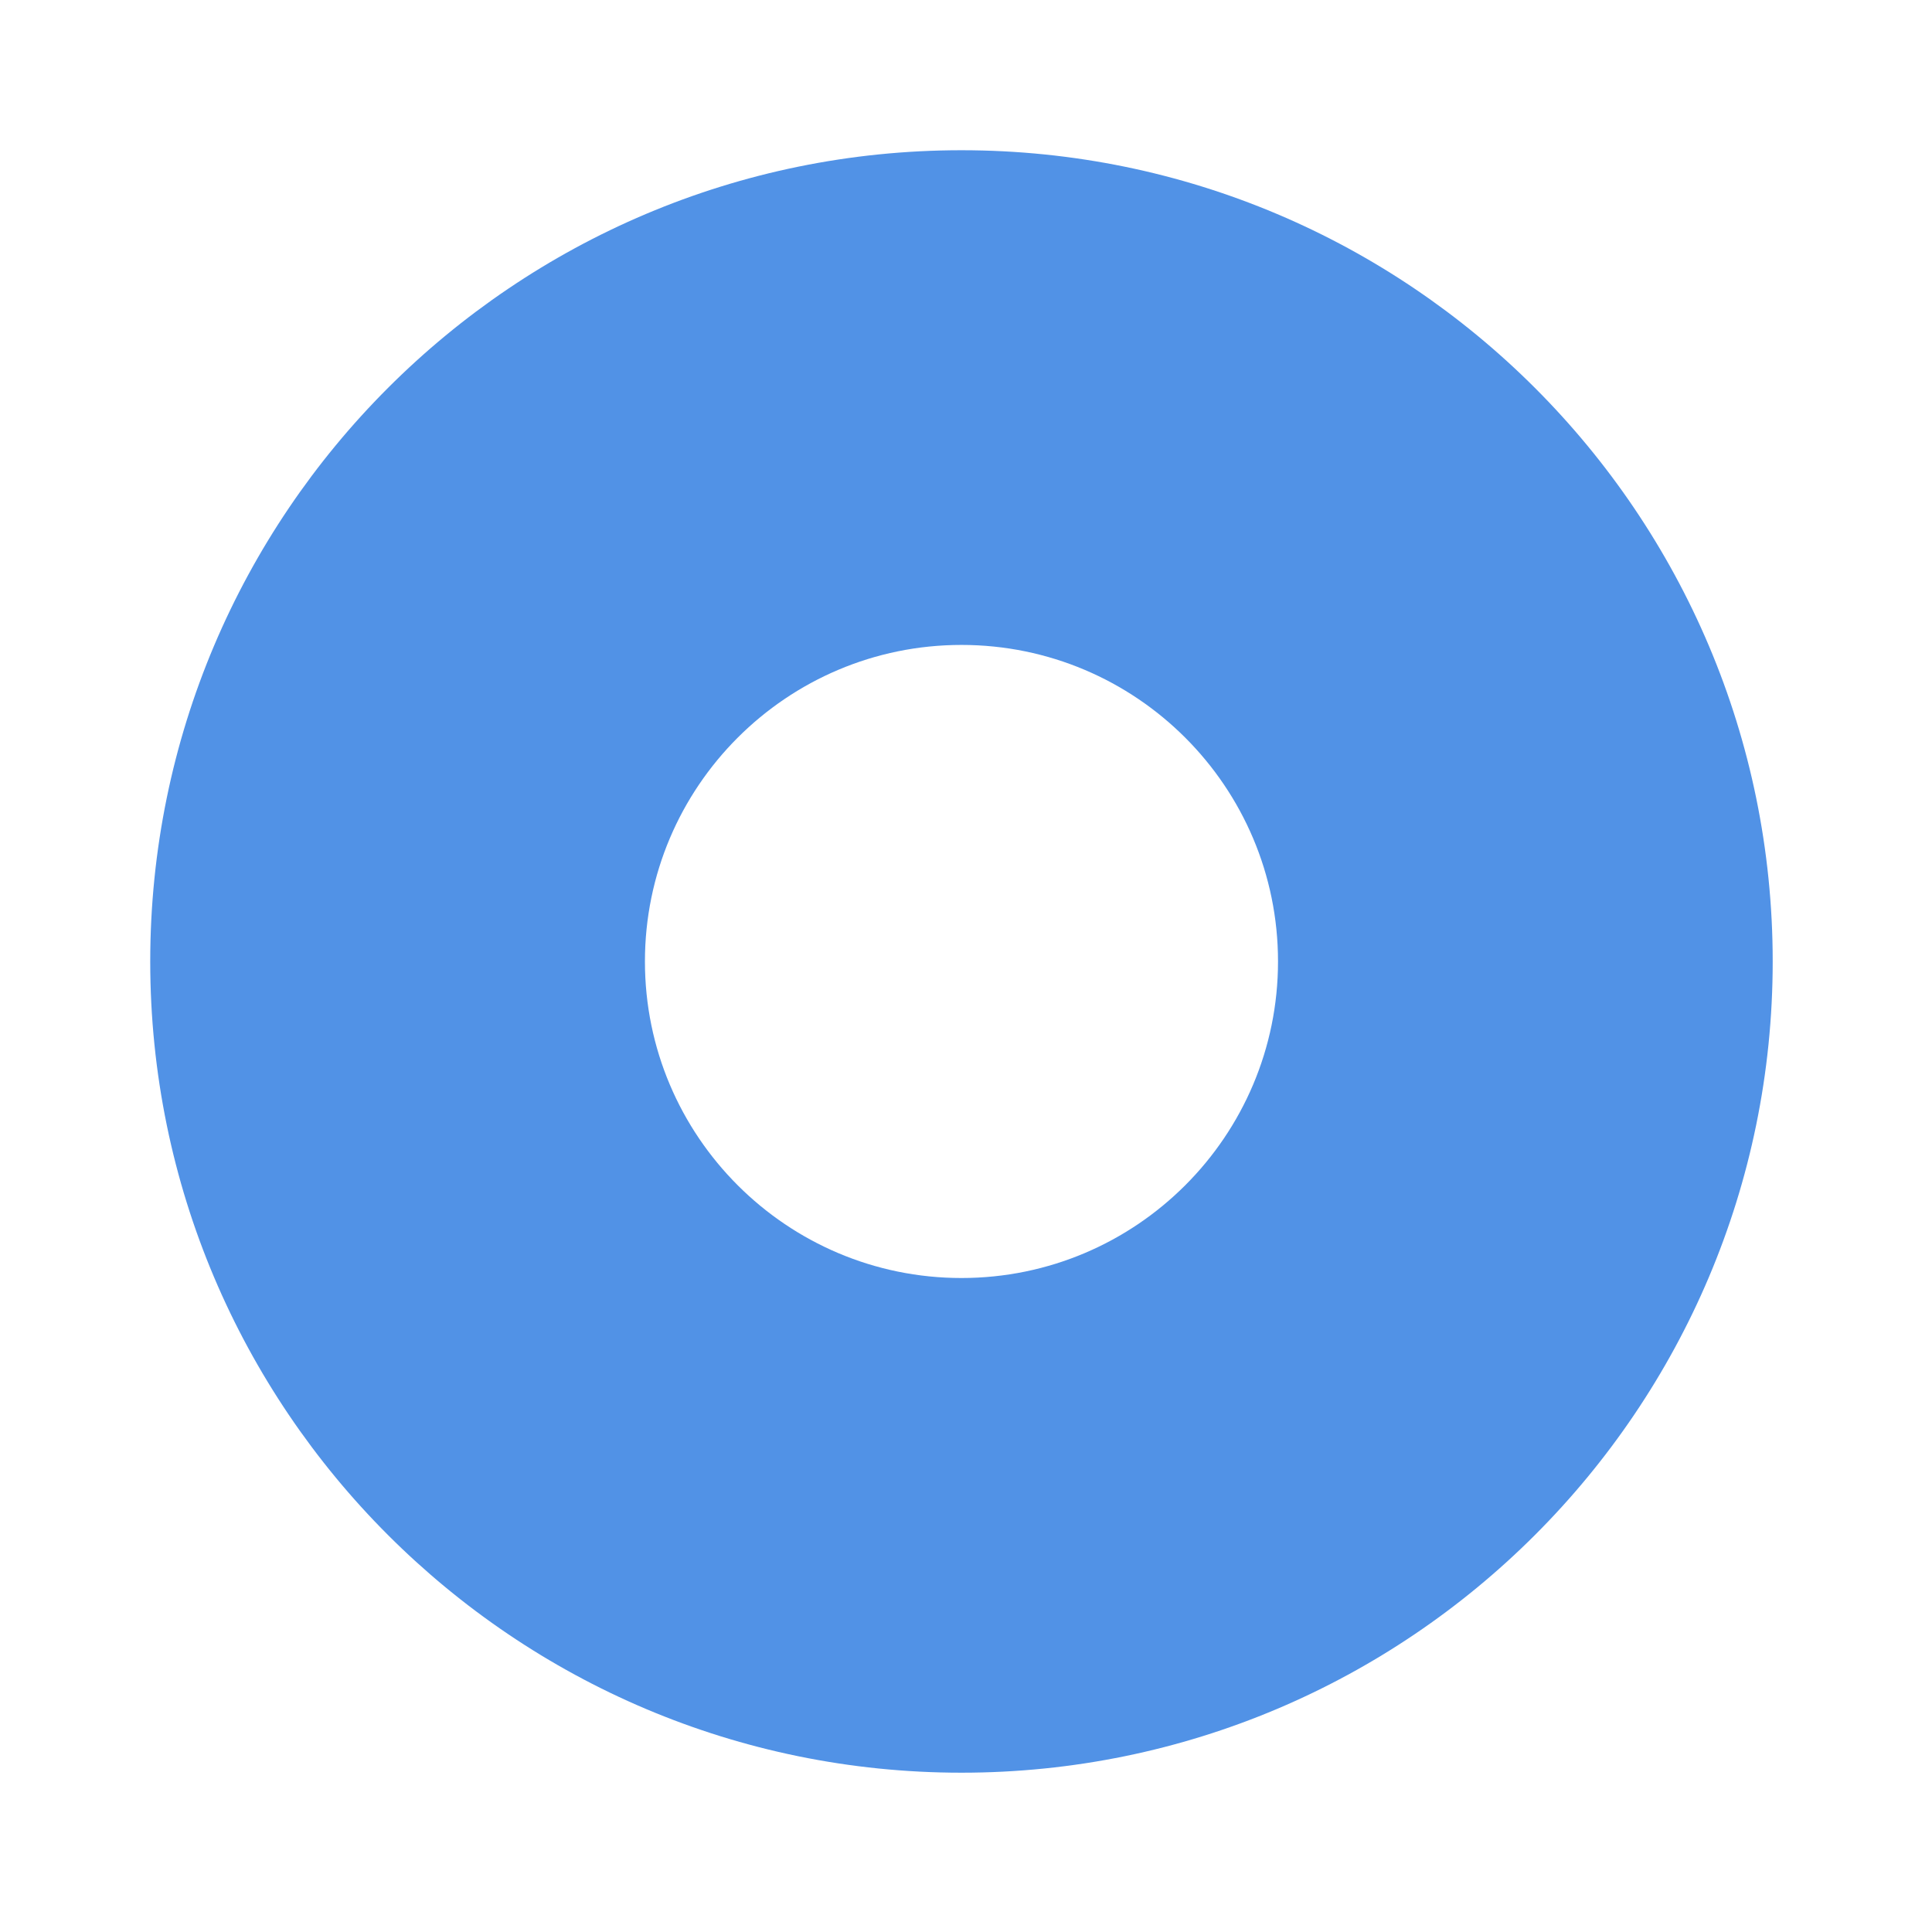
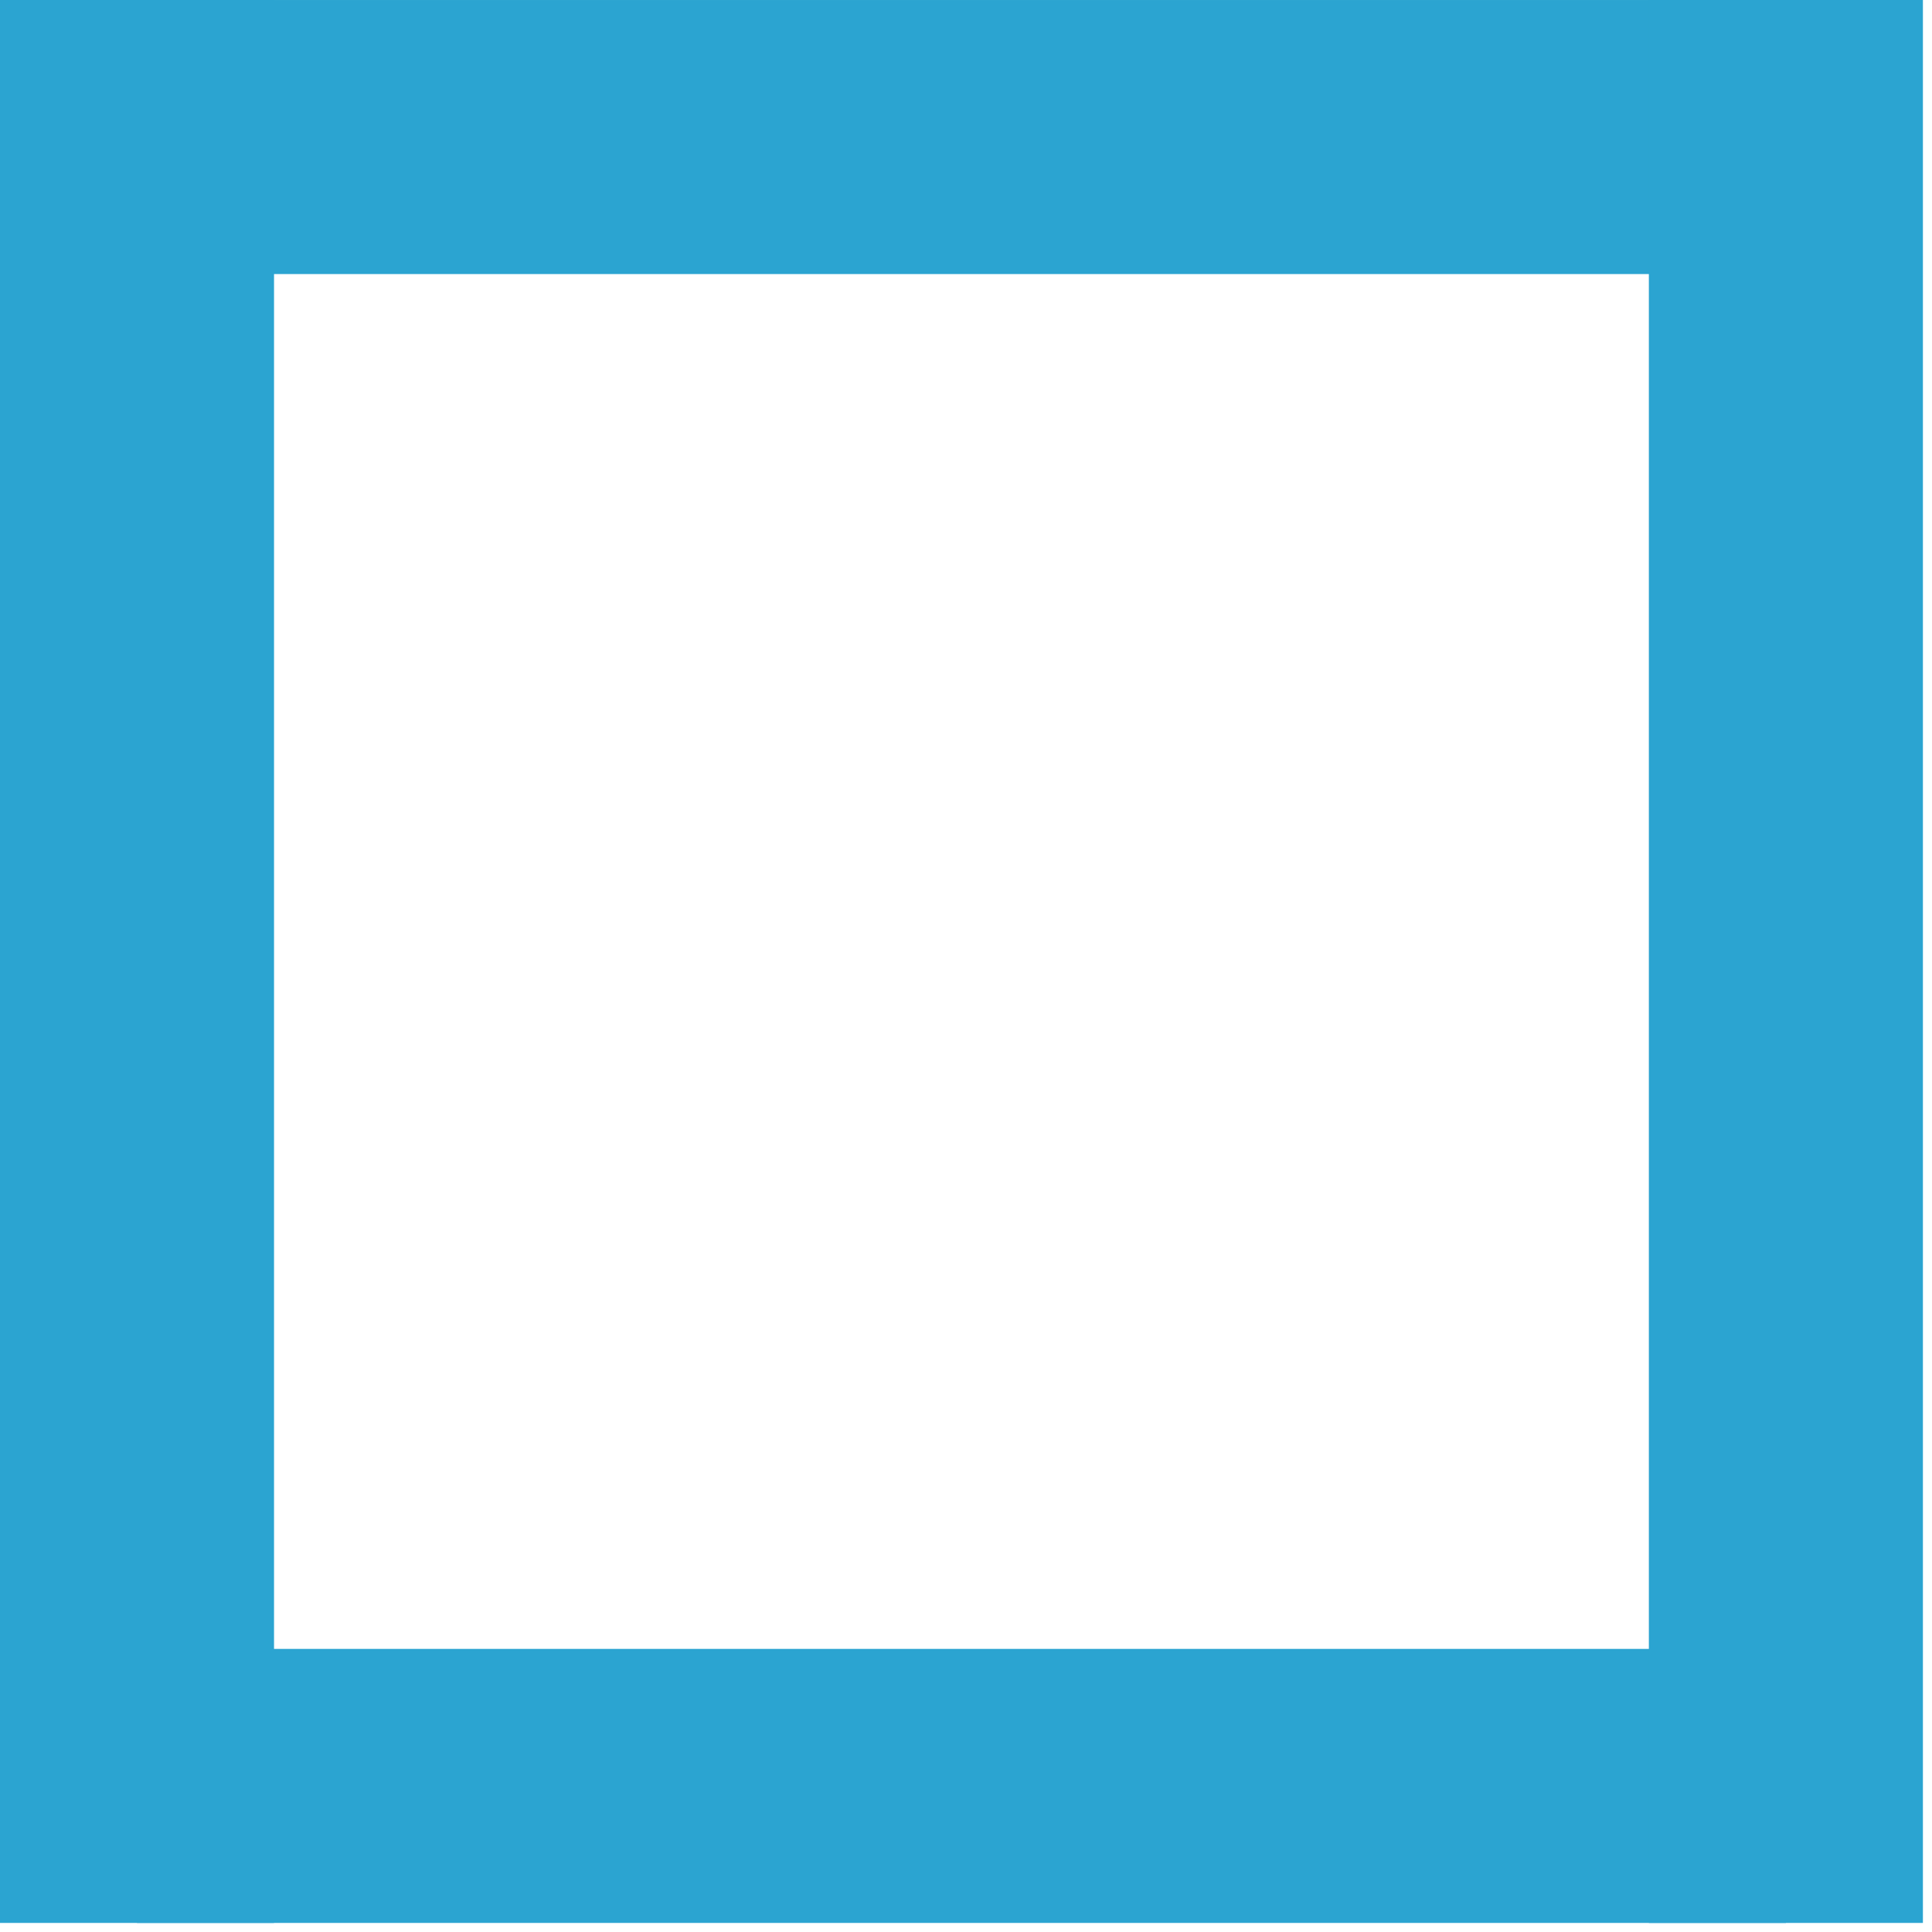
<svg xmlns="http://www.w3.org/2000/svg" width="100%" height="100%" viewBox="0 0 178 178" version="1.1" xml:space="preserve" style="fill-rule:evenodd;clip-rule:evenodd;stroke-linejoin:round;stroke-miterlimit:2;">
-   <g transform="matrix(1,0,0,1,0,-770.1577)">
-     <g id="bk" transform="matrix(0.278212,0,0,0.319339,445.7714,691.4603)">
+   <g transform="matrix(1,0,0,1,-3794.109,0)">
+     <g id="bk" transform="matrix(0.278212,0,0,0.319339,4239.88,-78.69737)">
      <rect x="-1602.271" y="246.438" width="636.799" height="554.787" style="fill:none;" />
-       <g transform="matrix(3.587347,0,0,3.12534,-4411.217,-7160.066)">
-         <path d="M871.771,2383.692C913.102,2383.692 946.658,2417.248 946.658,2458.58C946.658,2499.911 913.102,2533.467 871.771,2533.467C830.439,2533.467 796.883,2499.911 796.883,2458.58C796.883,2417.248 830.439,2383.692 871.771,2383.692ZM871.771,2429.359C855.643,2429.359 842.55,2442.452 842.55,2458.58C842.55,2474.707 855.643,2487.801 871.771,2487.801C887.898,2487.801 900.992,2474.707 900.992,2458.58C900.992,2442.452 887.898,2429.359 871.771,2429.359Z" style="fill:rgb(81,146,230);" />
+       <clipPath id="_clip1">
+         <rect x="-1602.271" y="246.438" width="636.799" height="554.787" />
+       </clipPath>
+       <g clip-path="url(#_clip1)">
+         <g id="king" transform="matrix(3.148463,0,0,2.742979,-19033.636,-5794.045)">
+           <g transform="matrix(3.694319,0,0,0.614005,1457.617,649.4586)">
+             <rect x="1107.989" y="2528.813" width="46.946" height="46.946" style="fill:rgb(43,164,209);" />
+           </g>
+           <g transform="matrix(3.694319,0,0,0.614005,1457.617,822.8909)">
+             <rect x="1107.989" y="2528.813" width="46.946" height="46.946" style="fill:rgb(43,164,209);" />
+           </g>
+           <g transform="matrix(0,4.308324,-0.614005,0,7291.427,-2571.412)">
+             <rect x="1107.989" y="2528.813" width="46.946" height="46.946" style="fill:rgb(43,164,209);" />
+           </g>
+           <g transform="matrix(0,4.308324,-0.614005,0,7117.995,-2571.412)">
+             <rect x="1107.989" y="2528.813" width="46.946" height="46.946" style="fill:rgb(43,164,209);" />
+           </g>
+         </g>
      </g>
    </g>
  </g>
</svg>
